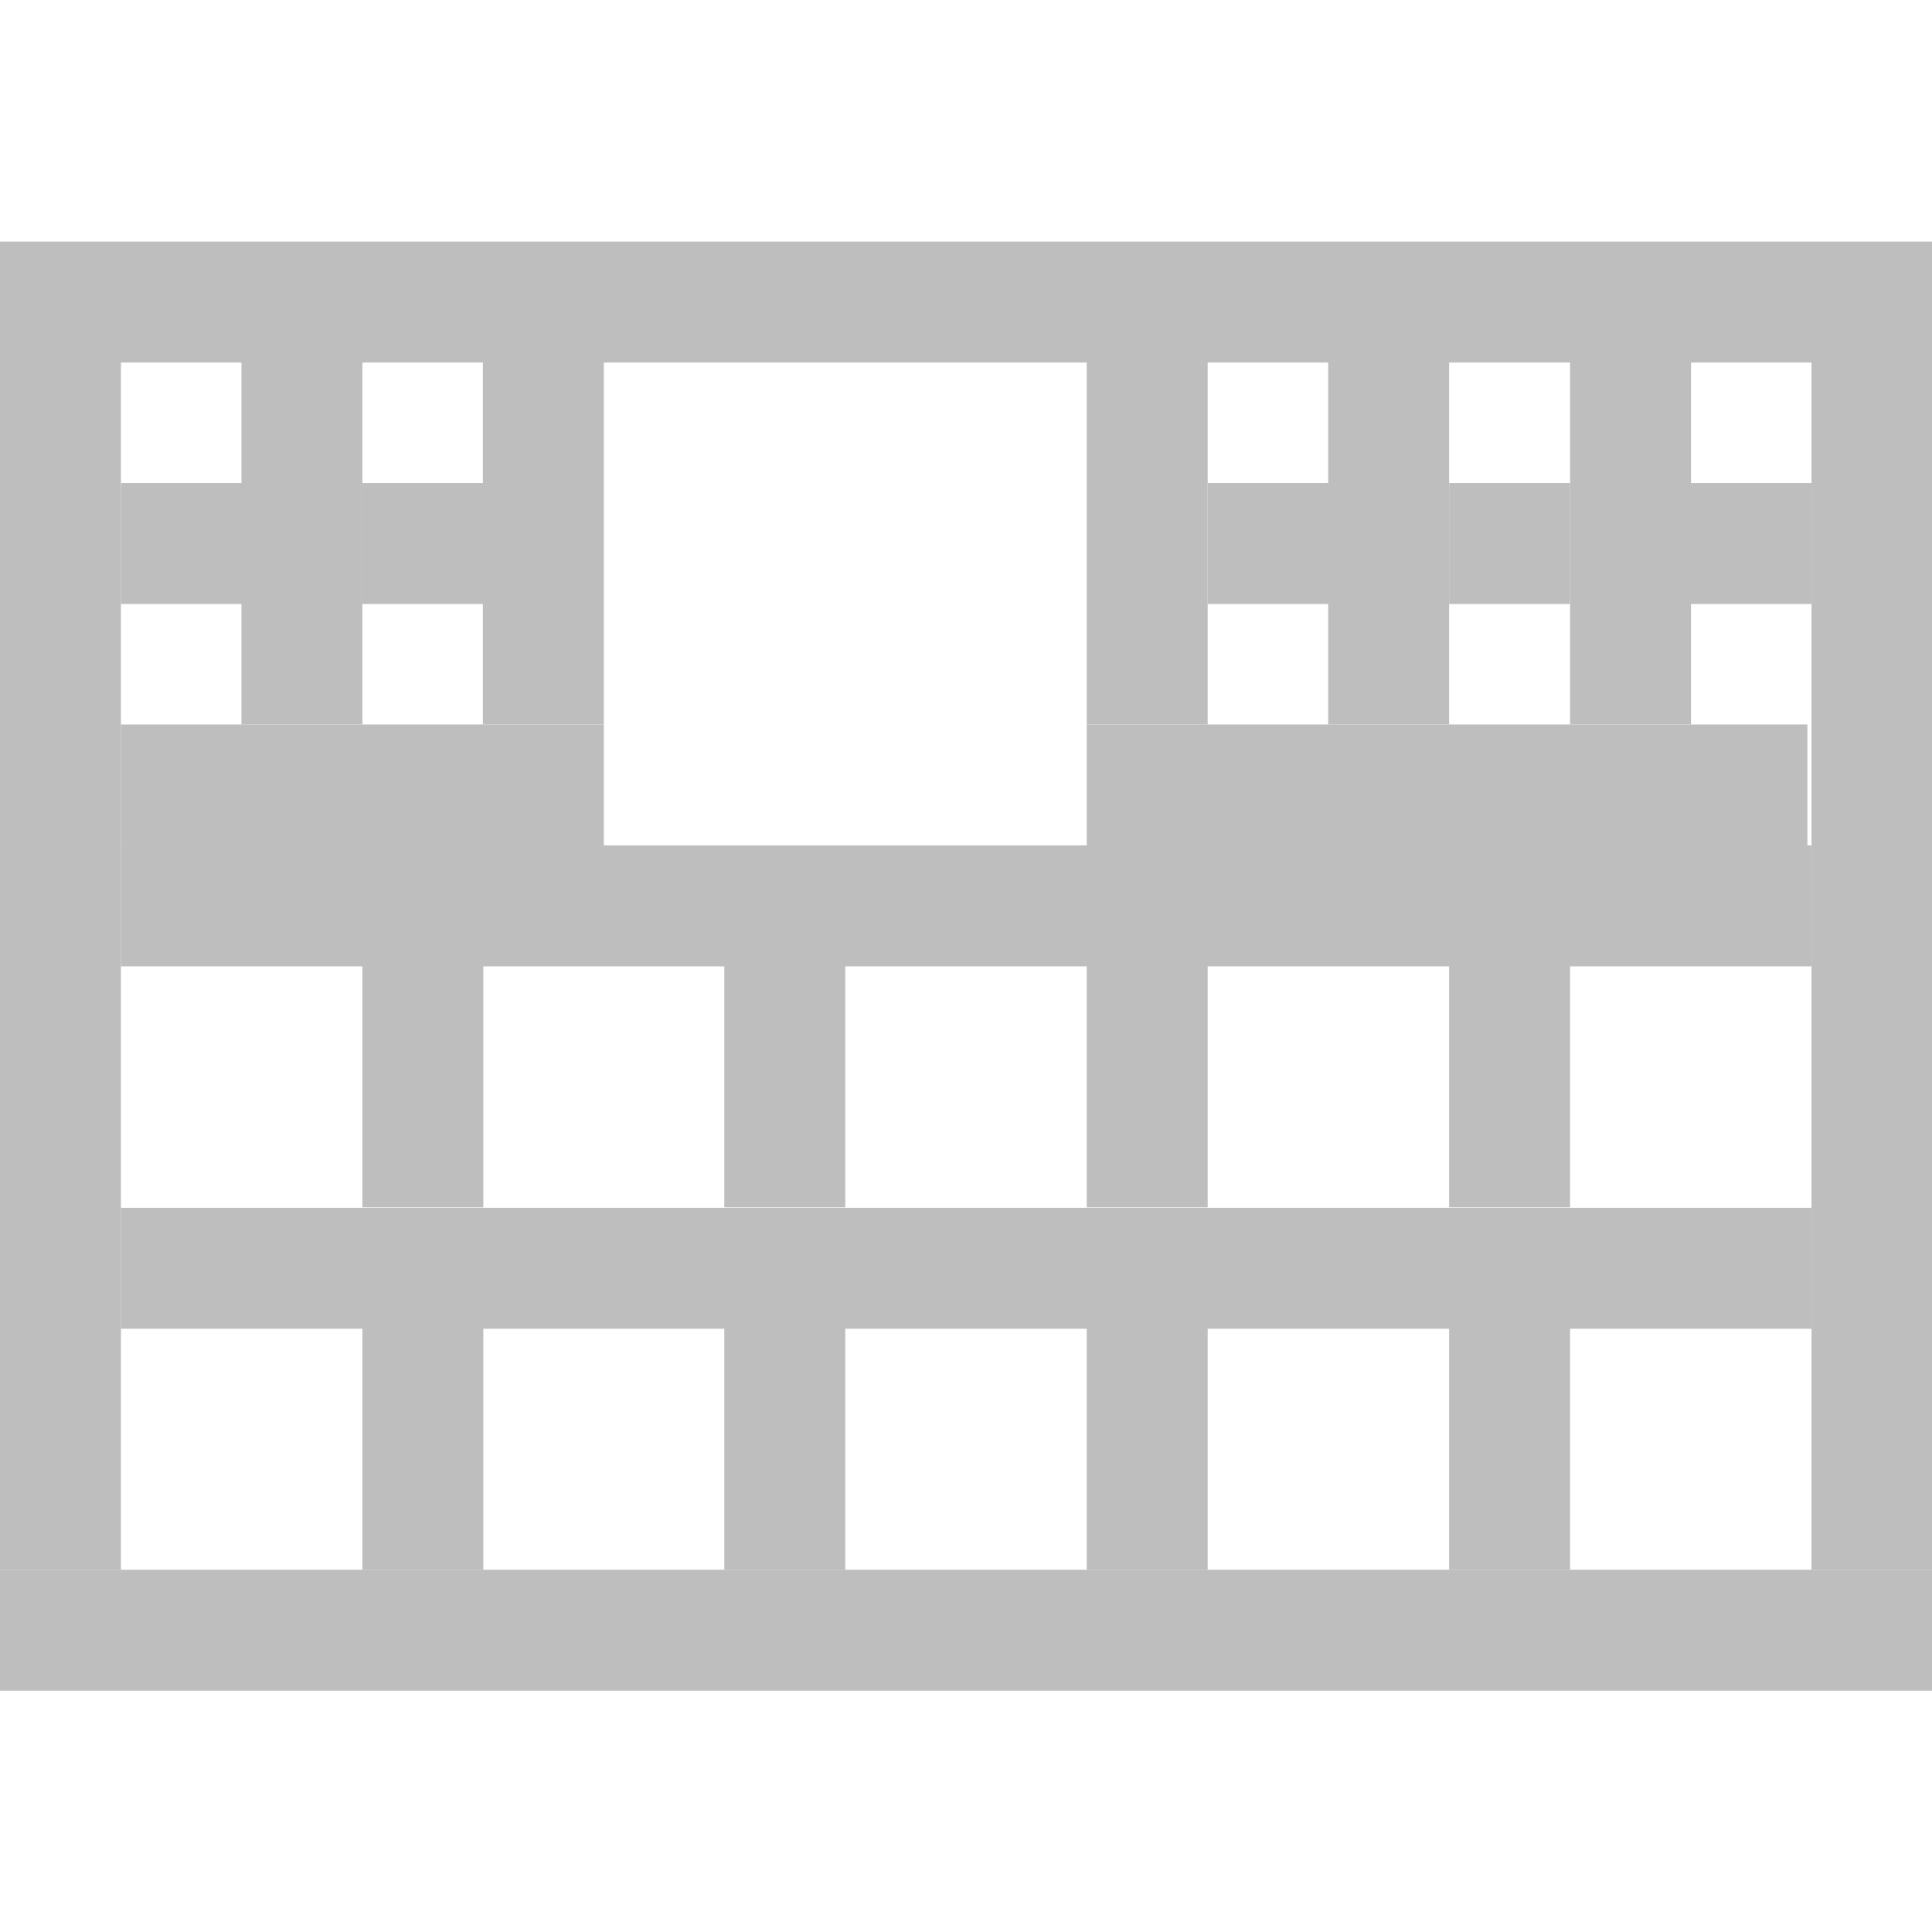
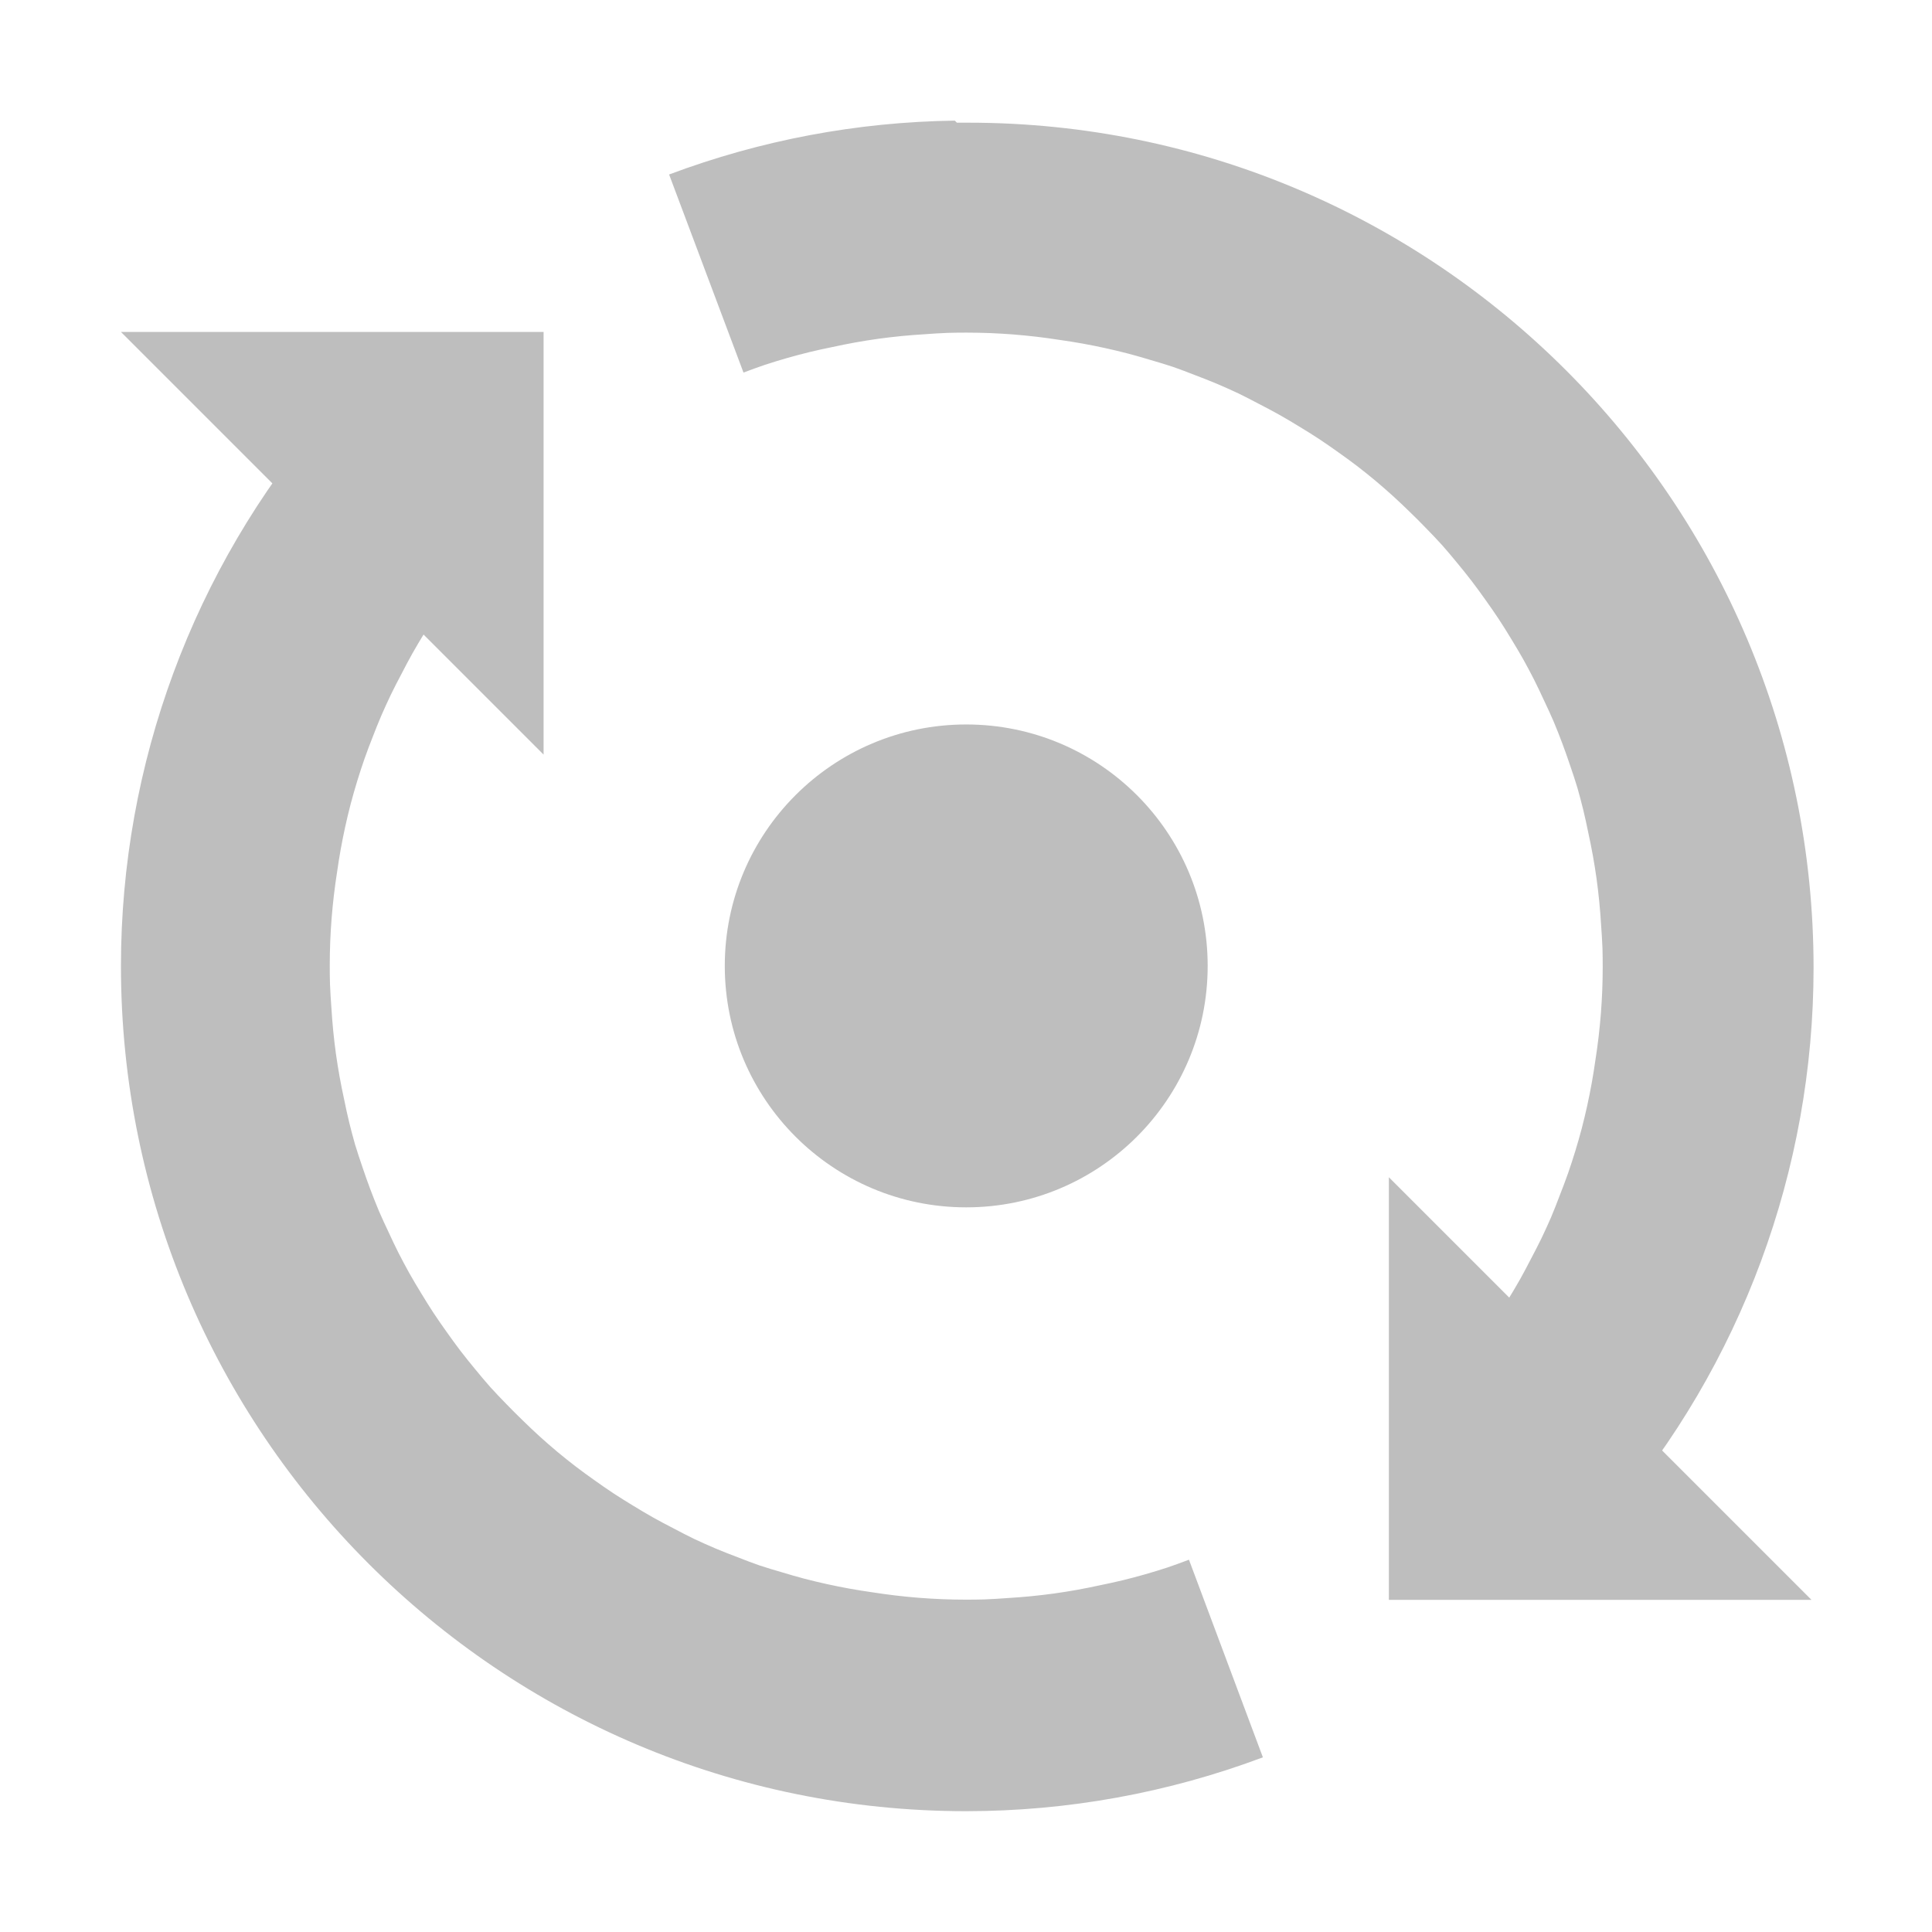
<svg xmlns="http://www.w3.org/2000/svg" width="16" height="16" viewBox="0 0 4.233 4.233" version="1.1" id="svg924">
  <defs id="defs918" />
-   <g id="layer1" transform="translate(0,-292.7667)">
-     <rect style="opacity:1;fill:#bebebe;fill-opacity:1;stroke:none;stroke-width:0.2;stroke-linecap:butt;stroke-linejoin:round;stroke-miterlimit:4;stroke-dasharray:none;stroke-opacity:1;paint-order:markers fill stroke" id="rect1509-3-3" width="4.233" height="0.265" x="0" y="293.296" />
-     <rect style="opacity:1;fill:#bebebe;fill-opacity:1;stroke:none;stroke-width:0.2;stroke-linecap:butt;stroke-linejoin:round;stroke-miterlimit:4;stroke-dasharray:none;stroke-opacity:1;paint-order:markers fill stroke" id="rect1509-3-3-3" width="4.233" height="0.265" x="6.8992989e-08" y="296.206" />
-     <rect style="opacity:1;fill:#bebebe;fill-opacity:1;stroke:none;stroke-width:0.158;stroke-linecap:butt;stroke-linejoin:round;stroke-miterlimit:4;stroke-dasharray:none;stroke-opacity:1;paint-order:markers fill stroke" id="rect1509-5-3-5-1" width="0.265" height="2.646" x="2.9897915e-06" y="293.56" />
-     <rect style="opacity:1;fill:#bebebe;fill-opacity:1;stroke:none;stroke-width:0.158;stroke-linecap:butt;stroke-linejoin:round;stroke-miterlimit:4;stroke-dasharray:none;stroke-opacity:1;paint-order:markers fill stroke" id="rect1509-5-3-5-1-4" width="0.265" height="2.646" x="3.969" y="293.56" />
-     <rect style="opacity:1;fill:#bebebe;fill-opacity:1;stroke:none;stroke-width:0.187;stroke-linecap:butt;stroke-linejoin:round;stroke-miterlimit:4;stroke-dasharray:none;stroke-opacity:1;paint-order:markers fill stroke" id="rect1509-3-3-3-9" width="3.704" height="0.265" x="0.265" y="295.413" />
-     <rect style="opacity:1;fill:#bebebe;fill-opacity:1;stroke:none;stroke-width:0.071;stroke-linecap:butt;stroke-linejoin:round;stroke-miterlimit:4;stroke-dasharray:none;stroke-opacity:1;paint-order:markers fill stroke" id="rect1509-5-5-2-3-0-9-7-6" width="0.265" height="0.529" x="0.794" y="295.677" />
-     <rect style="opacity:1;fill:#bebebe;fill-opacity:1;stroke:none;stroke-width:0.071;stroke-linecap:butt;stroke-linejoin:round;stroke-miterlimit:4;stroke-dasharray:none;stroke-opacity:1;paint-order:markers fill stroke" id="rect1509-5-5-2-3-0-9-7-8" width="0.265" height="0.529" x="1.587" y="295.677" />
-     <rect style="opacity:1;fill:#bebebe;fill-opacity:1;stroke:none;stroke-width:0.071;stroke-linecap:butt;stroke-linejoin:round;stroke-miterlimit:4;stroke-dasharray:none;stroke-opacity:1;paint-order:markers fill stroke" id="rect1509-5-5-2-3-0-9-7-9" width="0.265" height="0.529" x="3.175" y="295.677" />
-     <rect style="opacity:1;fill:#bebebe;fill-opacity:1;stroke:none;stroke-width:0.071;stroke-linecap:butt;stroke-linejoin:round;stroke-miterlimit:4;stroke-dasharray:none;stroke-opacity:1;paint-order:markers fill stroke" id="rect1509-5-5-2-3-0-9-7-9-2" width="0.265" height="0.529" x="2.381" y="295.677" />
-     <rect style="opacity:1;fill:#bebebe;fill-opacity:1;stroke:none;stroke-width:0.087;stroke-linecap:butt;stroke-linejoin:round;stroke-miterlimit:4;stroke-dasharray:none;stroke-opacity:1;paint-order:markers fill stroke" id="rect1509-5-5-2-3-0-9-7-6-6" width="0.265" height="0.794" x="0.529" y="293.56" />
-     <rect style="opacity:1;fill:#bebebe;fill-opacity:1;stroke:none;stroke-width:0.187;stroke-linecap:butt;stroke-linejoin:round;stroke-miterlimit:4;stroke-dasharray:none;stroke-opacity:1;paint-order:markers fill stroke" id="rect1509-3-3-3-9-0" width="3.704" height="0.265" x="0.265" y="294.619" />
-     <rect style="opacity:1;fill:#bebebe;fill-opacity:1;stroke:none;stroke-width:0.071;stroke-linecap:butt;stroke-linejoin:round;stroke-miterlimit:4;stroke-dasharray:none;stroke-opacity:1;paint-order:markers fill stroke" id="rect1509-5-5-2-3-0-9-7-6-4" width="0.265" height="0.529" x="0.794" y="294.883" />
-     <rect style="opacity:1;fill:#bebebe;fill-opacity:1;stroke:none;stroke-width:0.071;stroke-linecap:butt;stroke-linejoin:round;stroke-miterlimit:4;stroke-dasharray:none;stroke-opacity:1;paint-order:markers fill stroke" id="rect1509-5-5-2-3-0-9-7-8-8" width="0.265" height="0.529" x="1.587" y="294.883" />
-     <rect style="opacity:1;fill:#bebebe;fill-opacity:1;stroke:none;stroke-width:0.071;stroke-linecap:butt;stroke-linejoin:round;stroke-miterlimit:4;stroke-dasharray:none;stroke-opacity:1;paint-order:markers fill stroke" id="rect1509-5-5-2-3-0-9-7-9-7" width="0.265" height="0.529" x="3.175" y="294.883" />
-     <rect style="opacity:1;fill:#bebebe;fill-opacity:1;stroke:none;stroke-width:0.071;stroke-linecap:butt;stroke-linejoin:round;stroke-miterlimit:4;stroke-dasharray:none;stroke-opacity:1;paint-order:markers fill stroke" id="rect1509-5-5-2-3-0-9-7-9-2-1" width="0.265" height="0.529" x="2.381" y="294.883" />
-     <rect style="opacity:1;fill:#bebebe;fill-opacity:1;stroke:none;stroke-width:0.05;stroke-linecap:butt;stroke-linejoin:round;stroke-miterlimit:4;stroke-dasharray:none;stroke-opacity:1;paint-order:markers fill stroke" id="rect1509-5-5-2-3-0-9-7-6-6-7" width="0.265" height="0.265" x="0.265" y="293.825" />
-     <rect style="opacity:1;fill:#bebebe;fill-opacity:1;stroke:none;stroke-width:0.087;stroke-linecap:butt;stroke-linejoin:round;stroke-miterlimit:4;stroke-dasharray:none;stroke-opacity:1;paint-order:markers fill stroke" id="rect1509-5-5-2-3-0-9-7-6-6-2" width="0.265" height="0.794" x="3.44" y="293.56" />
-     <rect style="opacity:1;fill:#bebebe;fill-opacity:1;stroke:none;stroke-width:0.05;stroke-linecap:butt;stroke-linejoin:round;stroke-miterlimit:4;stroke-dasharray:none;stroke-opacity:1;paint-order:markers fill stroke" id="rect1509-5-5-2-3-0-9-7-6-6-7-7" width="0.265" height="0.265" x="3.175" y="293.825" />
-     <rect style="opacity:1;fill:#bebebe;fill-opacity:1;stroke:none;stroke-width:0.087;stroke-linecap:butt;stroke-linejoin:round;stroke-miterlimit:4;stroke-dasharray:none;stroke-opacity:1;paint-order:markers fill stroke" id="rect1509-5-5-2-3-0-9-7-6-6-22" width="0.265" height="0.794" x="2.91" y="293.56" />
-     <rect style="opacity:1;fill:#bebebe;fill-opacity:1;stroke:none;stroke-width:0.05;stroke-linecap:butt;stroke-linejoin:round;stroke-miterlimit:4;stroke-dasharray:none;stroke-opacity:1;paint-order:markers fill stroke" id="rect1509-5-5-2-3-0-9-7-6-6-7-6" width="0.265" height="0.265" x="2.646" y="293.825" />
-     <rect style="opacity:1;fill:#bebebe;fill-opacity:1;stroke:none;stroke-width:0.087;stroke-linecap:butt;stroke-linejoin:round;stroke-miterlimit:4;stroke-dasharray:none;stroke-opacity:1;paint-order:markers fill stroke" id="rect1509-5-5-2-3-0-9-7-6-6-1" width="0.265" height="0.794" x="2.381" y="293.56" />
-     <rect style="opacity:1;fill:#bebebe;fill-opacity:1;stroke:none;stroke-width:0.05;stroke-linecap:butt;stroke-linejoin:round;stroke-miterlimit:4;stroke-dasharray:none;stroke-opacity:1;paint-order:markers fill stroke" id="rect1509-5-5-2-3-0-9-7-6-6-7-0" width="0.265" height="0.265" x="0.794" y="293.825" />
-     <rect style="opacity:1;fill:#bebebe;fill-opacity:1;stroke:none;stroke-width:0.087;stroke-linecap:butt;stroke-linejoin:round;stroke-miterlimit:4;stroke-dasharray:none;stroke-opacity:1;paint-order:markers fill stroke" id="rect1509-5-5-2-3-0-9-7-6-6-1-5" width="0.265" height="0.794" x="1.058" y="293.56" />
-     <rect style="opacity:1;fill:#bebebe;fill-opacity:1;stroke:none;stroke-width:0.05;stroke-linecap:butt;stroke-linejoin:round;stroke-miterlimit:4;stroke-dasharray:none;stroke-opacity:1;paint-order:markers fill stroke" id="rect1509-5-5-2-3-0-9-7-6-6-7-7-4" width="0.265" height="0.265" x="3.704" y="293.825" />
-     <rect style="opacity:1;fill:#bebebe;fill-opacity:1;stroke:none;stroke-width:0.1;stroke-linecap:butt;stroke-linejoin:round;stroke-miterlimit:4;stroke-dasharray:none;stroke-opacity:1;paint-order:markers fill stroke" id="rect1509-5-5-2-3-0-9-7-6-4-9" width="1.058" height="0.265" x="0.265" y="294.354" />
-     <rect style="opacity:1;fill:#bebebe;fill-opacity:1;stroke:none;stroke-width:0.122;stroke-linecap:butt;stroke-linejoin:round;stroke-miterlimit:4;stroke-dasharray:none;stroke-opacity:1;paint-order:markers fill stroke" id="rect1509-5-5-2-3-0-9-7-6-4-0" width="1.579" height="0.265" x="2.381" y="294.354" />
+   <g id="layer1" transform="translate(0,-292.7667)" style="display:inline">
+     <circle style="display:inline;fill:#bebebe;fill-opacity:1;fill-rule:evenodd;stroke:none;stroke-width:0.026;stroke-linejoin:round;stroke-miterlimit:4;stroke-dasharray:none;stroke-opacity:1" id="path8089-3" cx="2.117" cy="294.883" r="0.529" />
+     <path style="display:inline;fill:#bebebe;fill-opacity:1;stroke:none;stroke-width:0;stroke-linecap:butt;stroke-linejoin:miter;stroke-miterlimit:4;stroke-dasharray:none;stroke-opacity:1" d="m 0.265,293.494 0.926,0.926 v -0.926 z" id="path1550-2" />
+     <path style="display:inline;fill:#bebebe;fill-opacity:1;stroke:none;stroke-width:0;stroke-linecap:butt;stroke-linejoin:miter;stroke-miterlimit:4;stroke-dasharray:none;stroke-opacity:1" d="m 3.969,296.272 -0.926,-0.926 v 0.926 z" id="path1550-7-6" />
+     <path id="path980" style="fill:#bebebe;fill-opacity:1;fill-rule:evenodd;stroke:none;stroke-width:0.537;stroke-linejoin:round;stroke-miterlimit:4;stroke-dasharray:none;stroke-opacity:1" d="m 1.062,293.979 -0.351,-0.301 a 1.852,1.852 0 0 0 -0.446,1.205 1.852,1.852 0 0 0 1.852,1.852 1.852,1.852 0 0 0 0.65,-0.118 l -0.162,-0.433 a 1.389,1.389 0 0 1 -0.047,0.017 1.389,1.389 0 0 1 -0.049,0.015 1.389,1.389 0 0 1 -0.049,0.013 1.389,1.389 0 0 1 -0.05,0.011 1.389,1.389 0 0 1 -0.05,0.01 1.389,1.389 0 0 1 -0.05,0.008 1.389,1.389 0 0 1 -0.051,0.006 1.389,1.389 0 0 1 -0.051,0.004 1.389,1.389 0 0 1 -0.051,0.003 1.389,1.389 0 0 1 -0.041,5.1e-4 1.389,1.389 0 0 1 -0.051,-10e-4 1.389,1.389 0 0 1 -0.051,-0.003 1.389,1.389 0 0 1 -0.051,-0.005 1.389,1.389 0 0 1 -0.051,-0.007 1.389,1.389 0 0 1 -0.05,-0.008 1.389,1.389 0 0 1 -0.05,-0.01 1.389,1.389 0 0 1 -0.05,-0.012 1.389,1.389 0 0 1 -0.049,-0.014 1.389,1.389 0 0 1 -0.049,-0.015 1.389,1.389 0 0 1 -0.048,-0.018 1.389,1.389 0 0 1 -0.048,-0.019 1.389,1.389 0 0 1 -0.047,-0.021 1.389,1.389 0 0 1 -0.045,-0.023 1.389,1.389 0 0 1 -0.045,-0.024 1.389,1.389 0 0 1 -0.044,-0.026 1.389,1.389 0 0 1 -0.043,-0.027 1.389,1.389 0 0 1 -0.042,-0.029 1.389,1.389 0 0 1 -0.041,-0.03 1.389,1.389 0 0 1 -0.04,-0.032 1.389,1.389 0 0 1 -0.039,-0.034 1.389,1.389 0 0 1 -0.037,-0.035 1.389,1.389 0 0 1 -0.036,-0.036 1.389,1.389 0 0 1 -0.035,-0.037 1.389,1.389 0 0 1 -0.033,-0.039 1.389,1.389 0 0 1 -0.032,-0.04 1.389,1.389 0 0 1 -0.03,-0.041 1.389,1.389 0 0 1 -0.029,-0.042 1.389,1.389 0 0 1 -0.027,-0.043 1.389,1.389 0 0 1 -0.026,-0.044 1.389,1.389 0 0 1 -0.024,-0.045 1.389,1.389 0 0 1 -0.022,-0.046 1.389,1.389 0 0 1 -0.021,-0.046 1.389,1.389 0 0 1 -0.019,-0.048 1.389,1.389 0 0 1 -0.017,-0.048 1.389,1.389 0 0 1 -0.016,-0.049 1.389,1.389 0 0 1 -0.013,-0.049 1.389,1.389 0 0 1 -0.011,-0.05 1.389,1.389 0 0 1 -0.01,-0.05 1.389,1.389 0 0 1 -0.008,-0.05 1.389,1.389 0 0 1 -0.006,-0.051 1.389,1.389 0 0 1 -0.004,-0.051 1.389,1.389 0 0 1 -0.003,-0.051 1.389,1.389 0 0 1 -5.0774e-4,-0.041 1.389,1.389 0 0 1 0.001,-0.051 1.389,1.389 0 0 1 0.003,-0.051 1.389,1.389 0 0 1 0.005,-0.051 1.389,1.389 0 0 1 0.007,-0.051 1.389,1.389 0 0 1 0.008,-0.05 1.389,1.389 0 0 1 0.01,-0.05 1.389,1.389 0 0 1 0.012,-0.05 1.389,1.389 0 0 1 0.014,-0.049 1.389,1.389 0 0 1 0.016,-0.049 1.389,1.389 0 0 1 0.018,-0.048 1.389,1.389 0 0 1 0.019,-0.047 1.389,1.389 0 0 1 0.021,-0.046 1.389,1.389 0 0 1 0.023,-0.045 1.389,1.389 0 0 1 0.024,-0.045 1.389,1.389 0 0 1 0.026,-0.044 1.389,1.389 0 0 1 0.027,-0.043 1.389,1.389 0 0 1 0.029,-0.042 1.389,1.389 0 0 1 0.03,-0.041 1.389,1.389 0 0 1 0.032,-0.04 1.389,1.389 0 0 1 0.01,-0.012 z" />
+     <path id="path1123" style="fill:#bebebe;fill-opacity:1;fill-rule:evenodd;stroke:none;stroke-width:0.537;stroke-linejoin:round;stroke-miterlimit:4;stroke-dasharray:none;stroke-opacity:1" d="m 2.092,293.031 a 1.852,1.852 0 0 0 -0.626,0.118 l 0.163,0.434 a 1.389,1.389 0 0 1 0.047,-0.017 1.389,1.389 0 0 1 0.049,-0.015 1.389,1.389 0 0 1 0.049,-0.013 1.389,1.389 0 0 1 0.05,-0.011 1.389,1.389 0 0 1 0.05,-0.01 1.389,1.389 0 0 1 0.05,-0.008 1.389,1.389 0 0 1 0.051,-0.006 1.389,1.389 0 0 1 0.051,-0.004 1.389,1.389 0 0 1 0.051,-0.003 1.389,1.389 0 0 1 0.041,-5.2e-4 1.389,1.389 0 0 1 0.051,10e-4 1.389,1.389 0 0 1 0.051,0.003 1.389,1.389 0 0 1 0.051,0.005 1.389,1.389 0 0 1 0.051,0.007 1.389,1.389 0 0 1 0.05,0.008 1.389,1.389 0 0 1 0.05,0.01 1.389,1.389 0 0 1 0.05,0.012 1.389,1.389 0 0 1 0.049,0.014 1.389,1.389 0 0 1 0.049,0.015 1.389,1.389 0 0 1 0.048,0.018 1.389,1.389 0 0 1 0.048,0.019 1.389,1.389 0 0 1 0.047,0.021 1.389,1.389 0 0 1 0.045,0.023 1.389,1.389 0 0 1 0.045,0.024 1.389,1.389 0 0 1 0.044,0.026 1.389,1.389 0 0 1 0.043,0.027 1.389,1.389 0 0 1 0.042,0.029 1.389,1.389 0 0 1 0.041,0.03 1.389,1.389 0 0 1 0.04,0.032 1.389,1.389 0 0 1 0.039,0.034 1.389,1.389 0 0 1 0.037,0.035 1.389,1.389 0 0 1 0.036,0.036 1.389,1.389 0 0 1 0.035,0.037 1.389,1.389 0 0 1 0.033,0.039 1.389,1.389 0 0 1 0.032,0.04 1.389,1.389 0 0 1 0.03,0.041 1.389,1.389 0 0 1 0.029,0.042 1.389,1.389 0 0 1 0.027,0.043 1.389,1.389 0 0 1 0.026,0.044 1.389,1.389 0 0 1 0.024,0.045 1.389,1.389 0 0 1 0.022,0.046 1.389,1.389 0 0 1 0.021,0.046 1.389,1.389 0 0 1 0.019,0.048 1.389,1.389 0 0 1 0.017,0.048 1.389,1.389 0 0 1 0.016,0.049 1.389,1.389 0 0 1 0.013,0.049 1.389,1.389 0 0 1 0.011,0.05 1.389,1.389 0 0 1 0.01,0.05 1.389,1.389 0 0 1 0.008,0.05 1.389,1.389 0 0 1 0.006,0.051 1.389,1.389 0 0 1 0.004,0.051 1.389,1.389 0 0 1 0.003,0.051 1.389,1.389 0 0 1 5.161e-4,0.041 1.389,1.389 0 0 1 -0.001,0.051 1.389,1.389 0 0 1 -0.003,0.051 1.389,1.389 0 0 1 -0.005,0.051 1.389,1.389 0 0 1 -0.007,0.051 1.389,1.389 0 0 1 -0.008,0.05 1.389,1.389 0 0 1 -0.01,0.05 1.389,1.389 0 0 1 -0.012,0.05 1.389,1.389 0 0 1 -0.014,0.049 1.389,1.389 0 0 1 -0.016,0.049 1.389,1.389 0 0 1 -0.018,0.048 1.389,1.389 0 0 1 -0.019,0.048 1.389,1.389 0 0 1 -0.021,0.046 1.389,1.389 0 0 1 -0.023,0.045 1.389,1.389 0 0 1 -0.024,0.045 1.389,1.389 0 0 1 -0.026,0.044 1.389,1.389 0 0 1 -0.027,0.043 1.389,1.389 0 0 1 -0.029,0.042 1.389,1.389 0 0 1 -0.03,0.041 1.389,1.389 0 0 1 -0.032,0.04 1.389,1.389 0 0 1 -0.01,0.012 l 0.351,0.301 a 1.852,1.852 0 0 0 0.446,-1.205 1.852,1.852 0 0 0 -1.852,-1.852 1.852,1.852 0 0 0 -0.025,0 z" />
  </g>
</svg>
